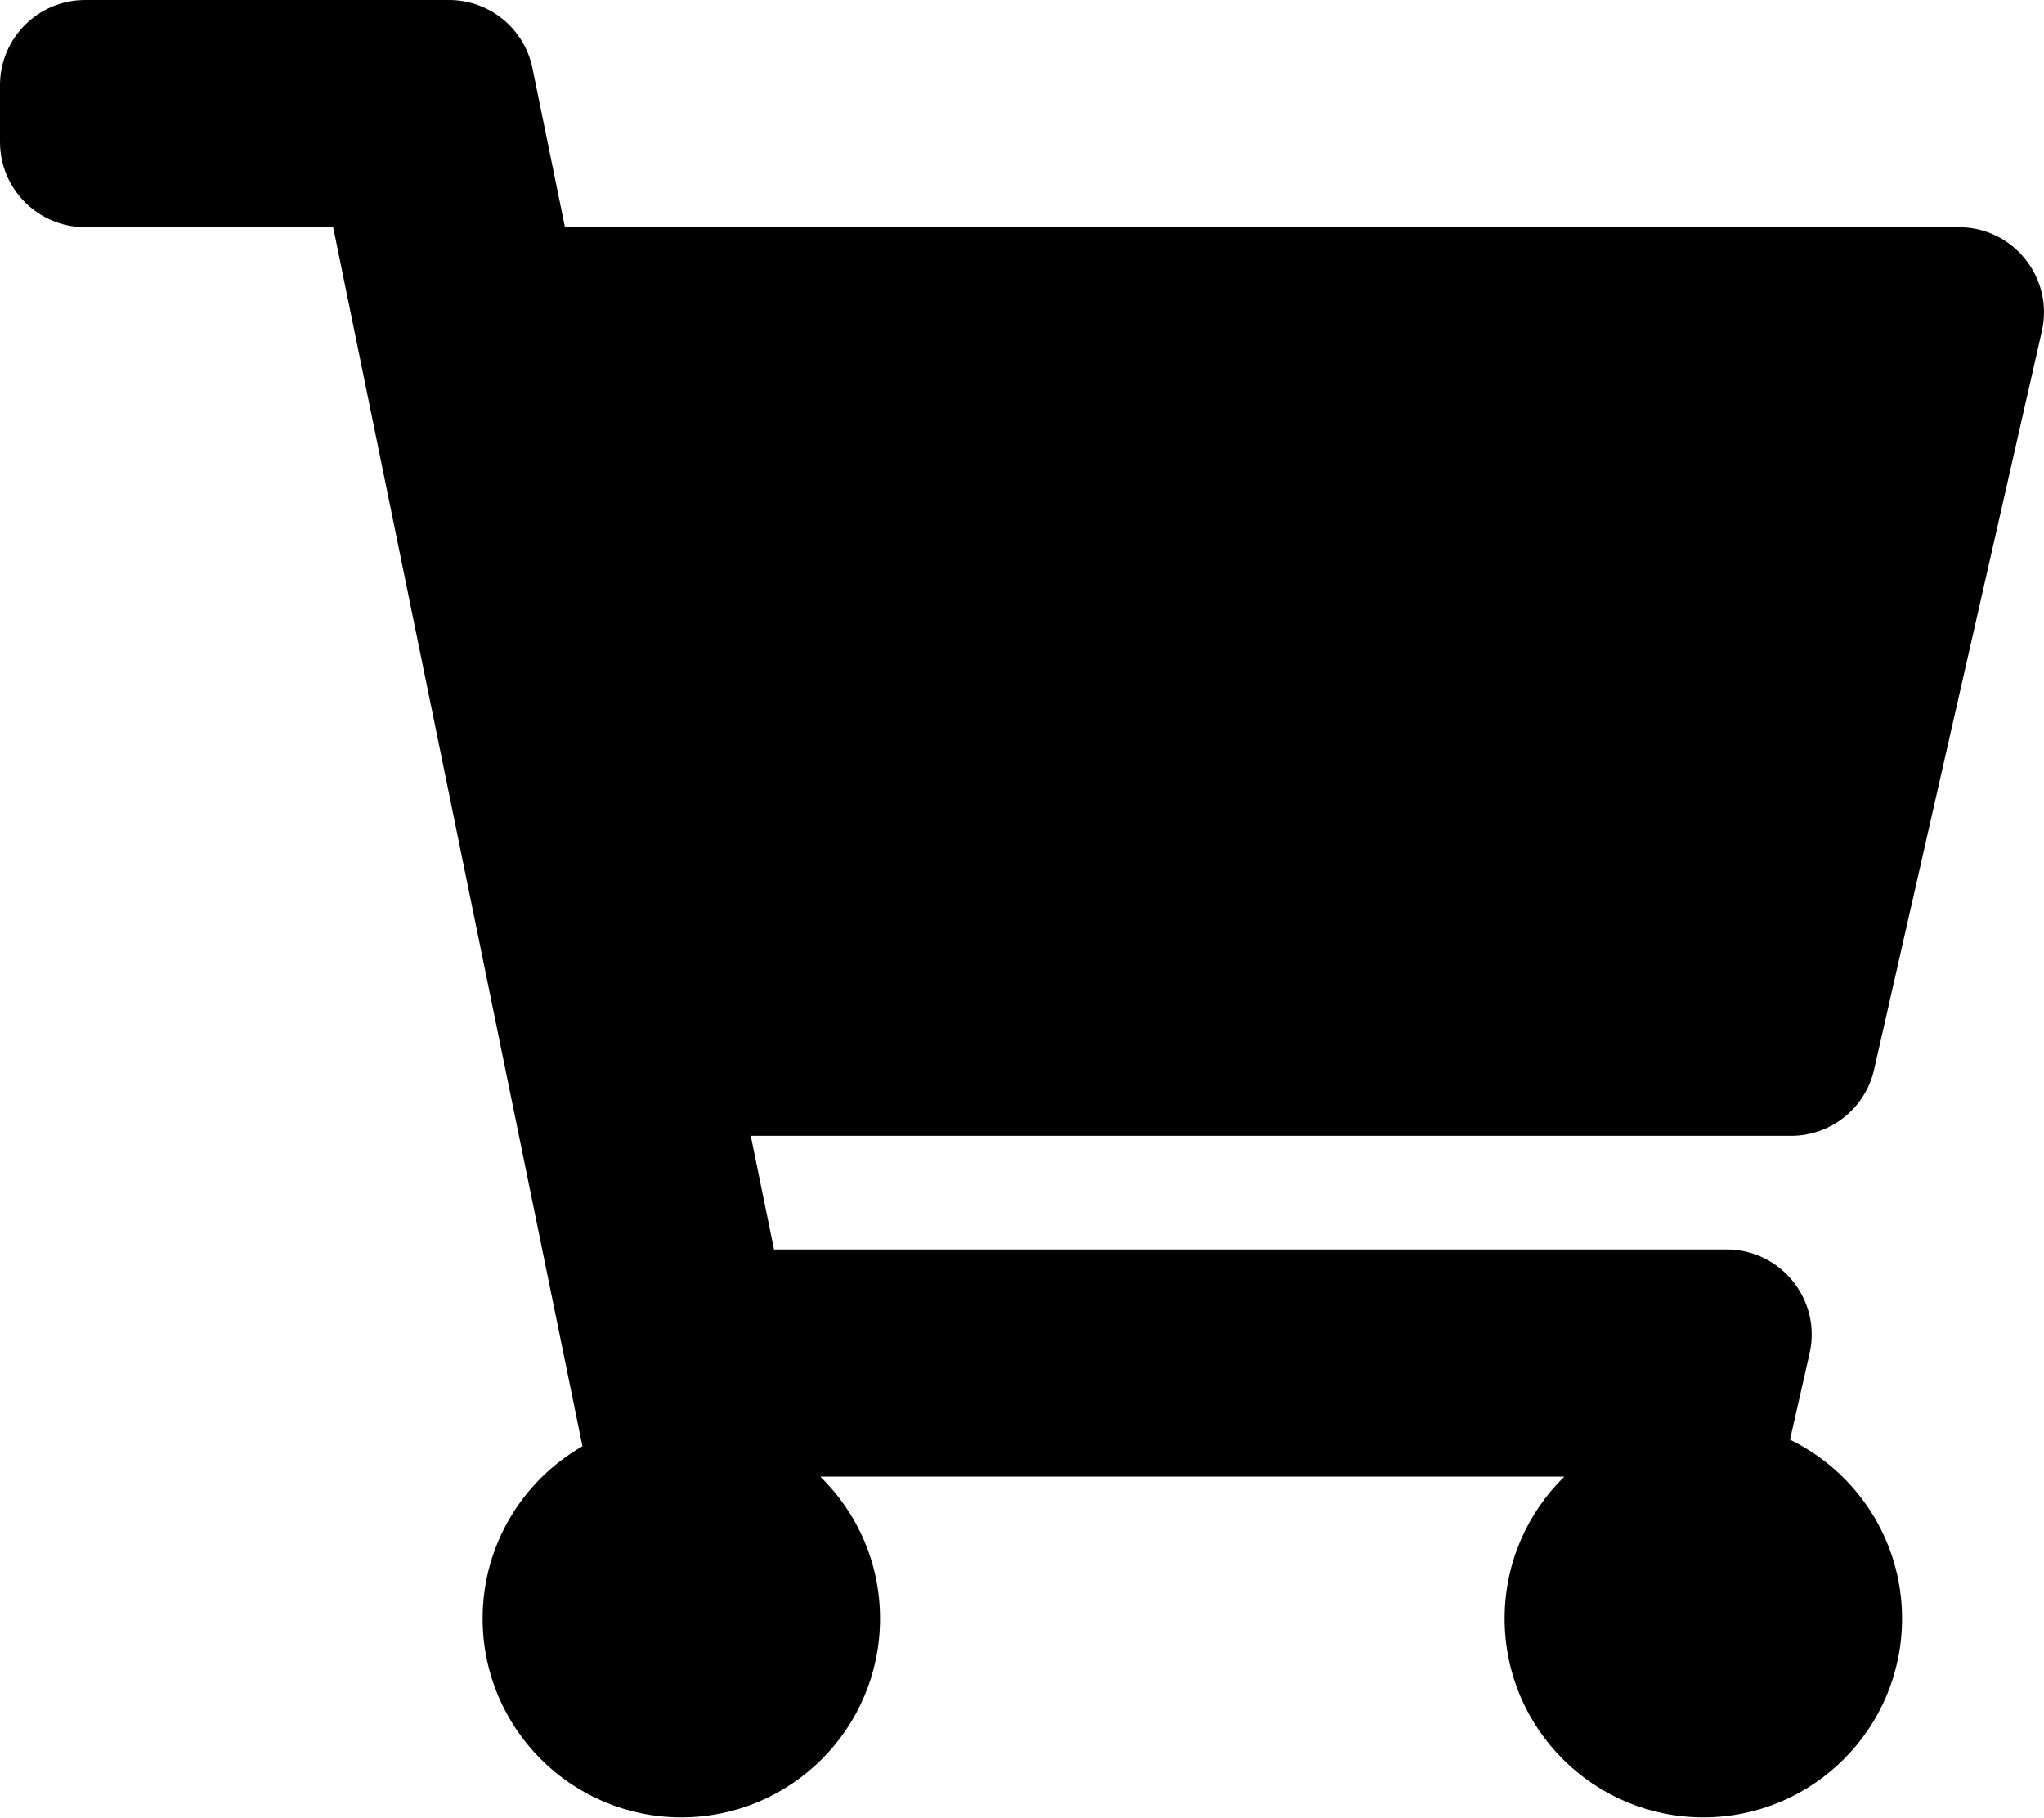
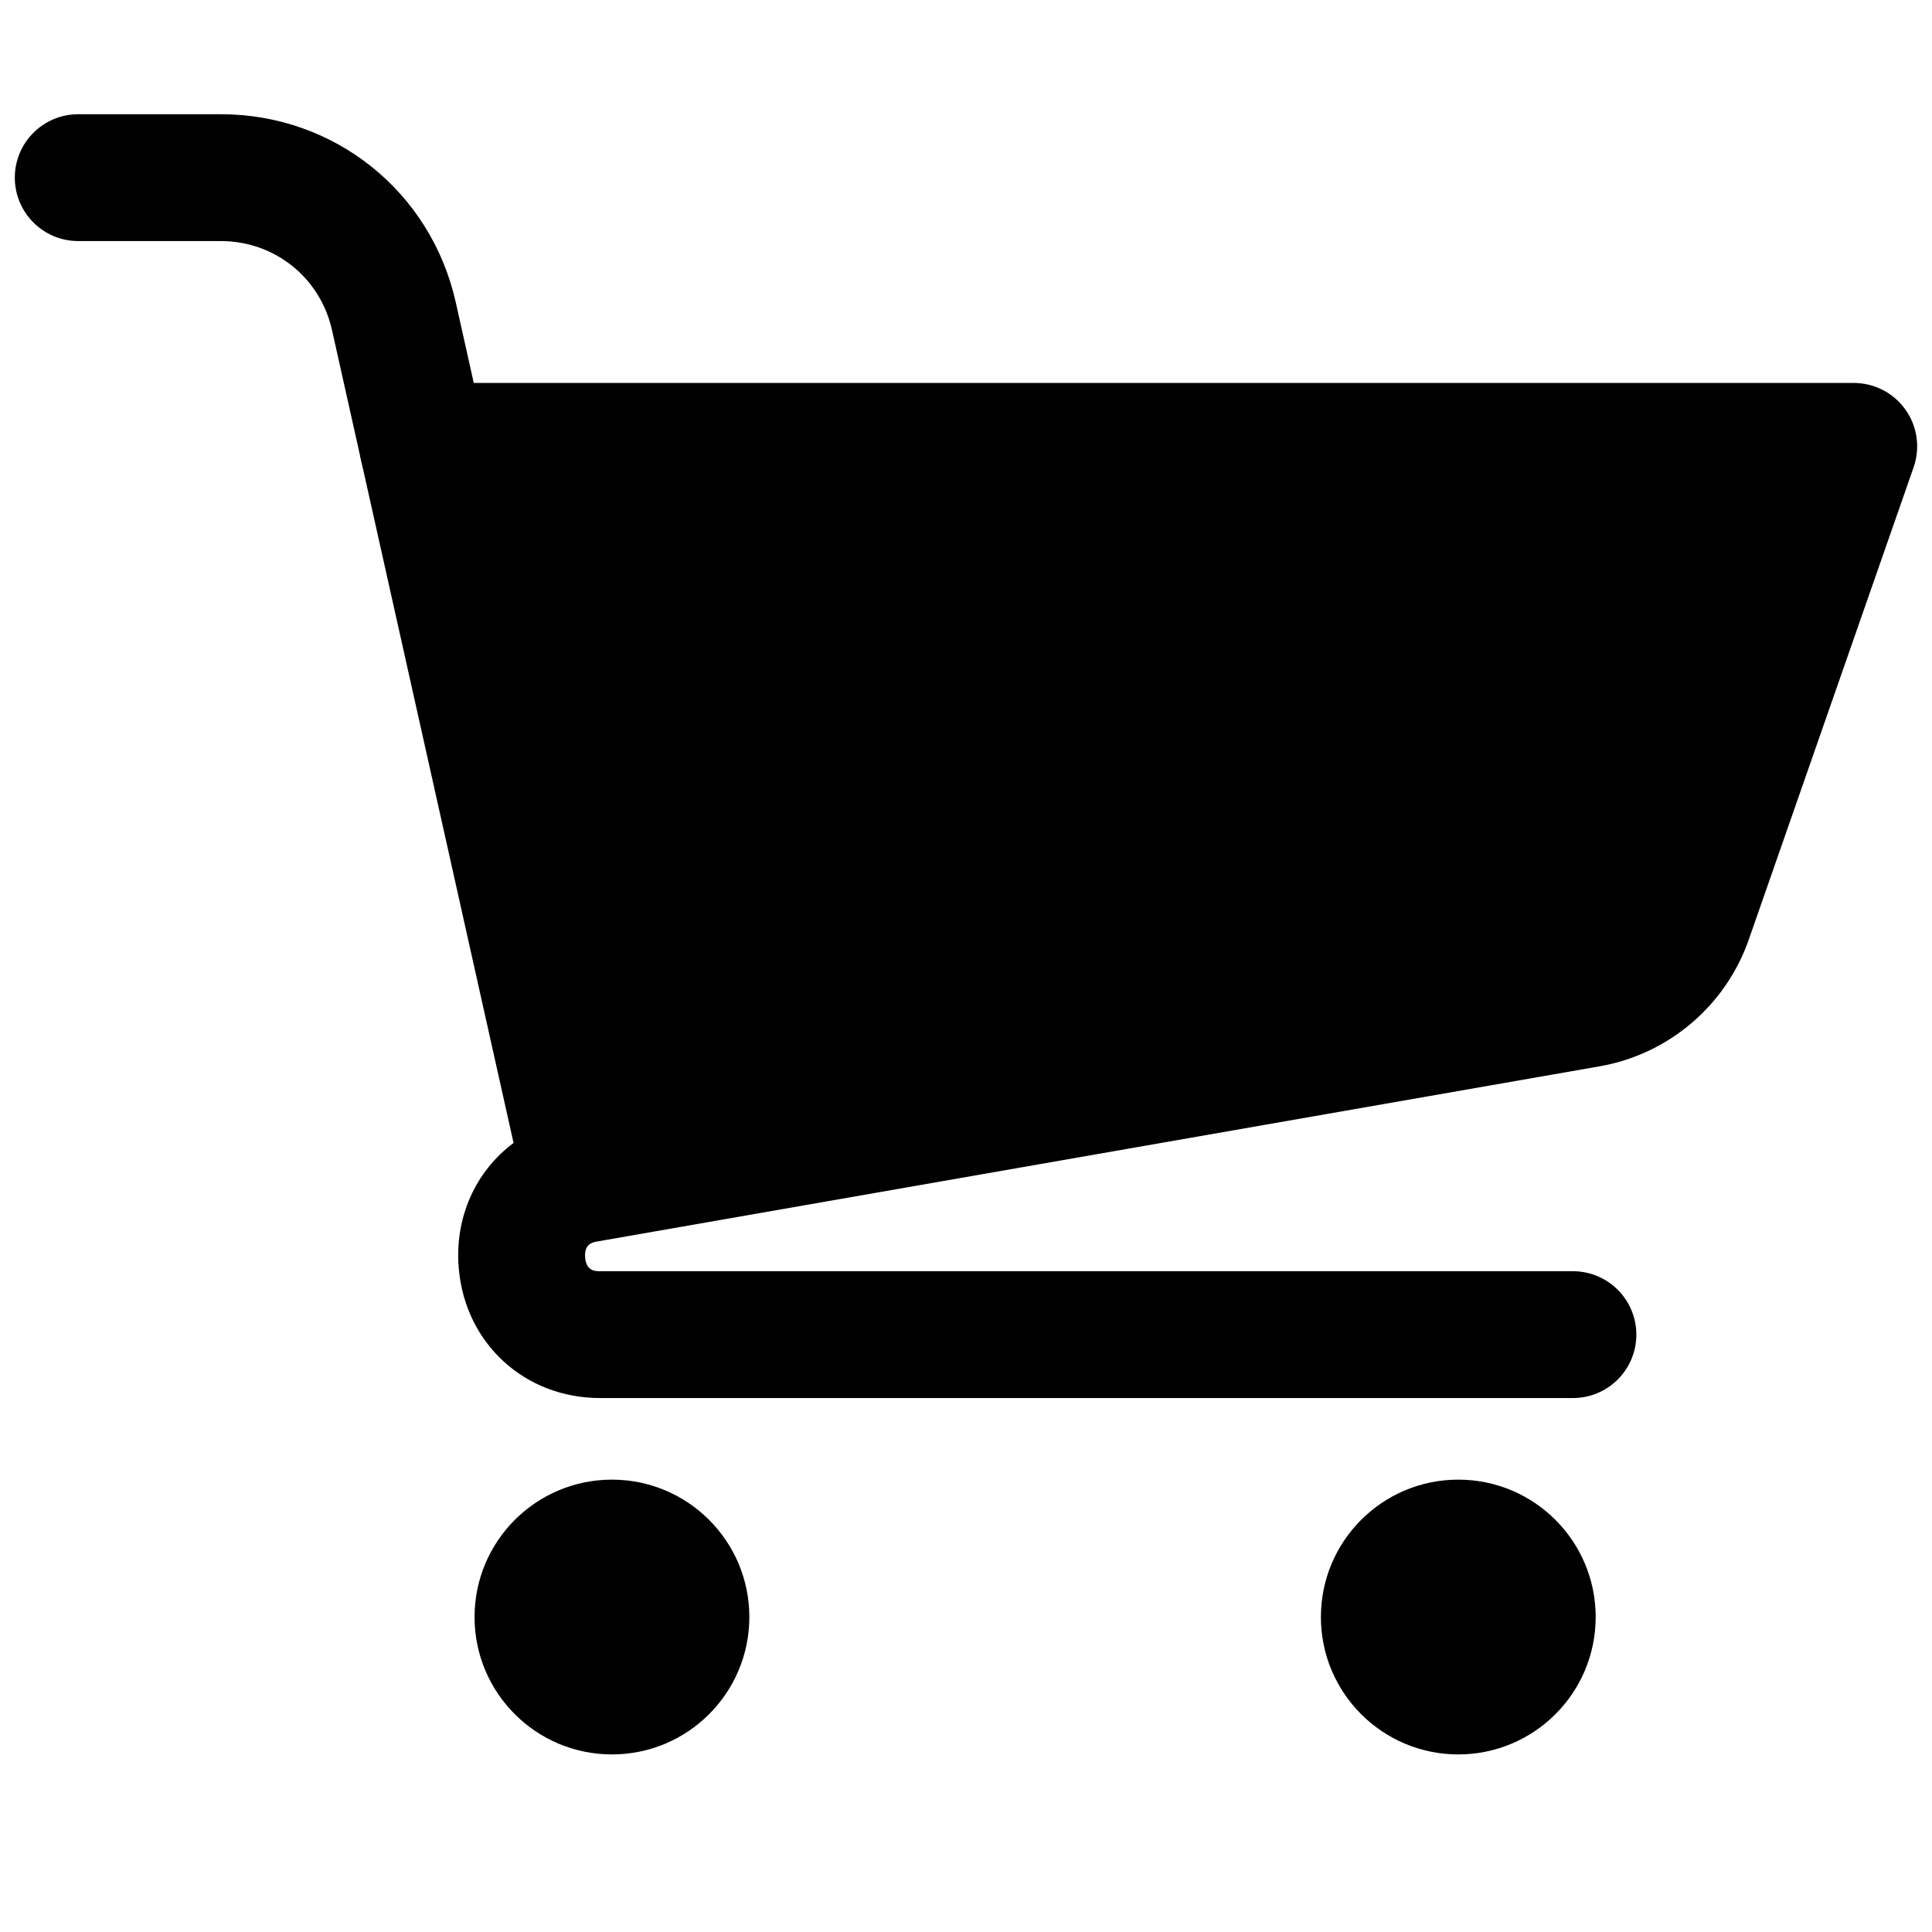
- <svg xmlns="http://www.w3.org/2000/svg" aria-hidden="true" focusable="false" data-prefix="fas" data-icon="shopping-cart" class="svg-inline--fa fa-shopping-cart fa-w-18" role="img" viewBox="0 0 576 512">
-   <path fill="currentColor" d="M528.12 301.319l47.273-208C578.806 78.301 567.391 64 551.99 64H159.208l-9.166-44.81C147.758 8.021 137.93 0 126.529 0H24C10.745 0 0 10.745 0 24v16c0 13.255 10.745 24 24 24h69.883l70.248 343.435C147.325 417.1 136 435.222 136 456c0 30.928 25.072 56 56 56s56-25.072 56-56c0-15.674-6.447-29.835-16.824-40h209.647C430.447 426.165 424 440.326 424 456c0 30.928 25.072 56 56 56s56-25.072 56-56c0-22.172-12.888-41.332-31.579-50.405l5.517-24.276c3.413-15.018-8.002-29.319-23.403-29.319H218.117l-6.545-32h293.145c11.206 0 20.92-7.754 23.403-18.681z" />
+ <svg xmlns="http://www.w3.org/2000/svg" version="1.1" width="256" height="256" viewBox="0 0 256 256" xml:space="preserve">
+   <defs>
+ </defs>
+   <g transform="translate(128 128) scale(0.72 0.72)" style="">
+     <g style="stroke: none; stroke-width: 0; stroke-dasharray: none; stroke-linecap: butt; stroke-linejoin: miter; stroke-miterlimit: 10; fill: none; fill-rule: nonzero; opacity: 1;" transform="translate(-175.05 -175.05) scale(3.89 3.89)">
+       <path d="M 73.713 65.44 H 27.689 c -3.566 0 -6.377 -2.578 -6.686 -6.13 c -0.21 -2.426 0.807 -4.605 2.592 -5.939 L 16.381 21.07 c -0.199 -0.889 0.017 -1.819 0.586 -2.53 s 1.431 -1.124 2.341 -1.124 H 87 c 0.972 0 1.884 0.471 2.446 1.263 c 0.563 0.792 0.706 1.808 0.386 2.725 l -7.798 22.344 c -1.091 3.13 -3.798 5.429 -7.063 5.999 l -47.389 8.281 c -0.011 0.001 -0.021 0.003 -0.032 0.005 c -0.228 0.04 -0.623 0.126 -0.568 0.759 c 0.056 0.648 0.48 0.648 0.708 0.648 h 46.024 c 1.657 0 3 1.343 3 3 S 75.37 65.44 73.713 65.44 z" style="stroke: none; stroke-width: 1; stroke-dasharray: none; stroke-linecap: butt; stroke-linejoin: miter; stroke-miterlimit: 10; fill: rgb(0,0,0); fill-rule: nonzero; opacity: 1;" transform=" matrix(1 0 0 1 0 0) " stroke-linecap="round" />
+       <circle cx="28.25" cy="75.8" r="6.5" style="stroke: none; stroke-width: 1; stroke-dasharray: none; stroke-linecap: butt; stroke-linejoin: miter; stroke-miterlimit: 10; fill: rgb(0,0,0); fill-rule: nonzero; opacity: 1;" transform="  matrix(1 0 0 1 0 0) " />
+       <circle cx="68.29" cy="75.8" r="6.5" style="stroke: none; stroke-width: 1; stroke-dasharray: none; stroke-linecap: butt; stroke-linejoin: miter; stroke-miterlimit: 10; fill: rgb(0,0,0); fill-rule: nonzero; opacity: 1;" transform="  matrix(1 0 0 1 0 0) " />
+       <path d="M 19.306 23.417 c -1.374 0 -2.613 -0.95 -2.925 -2.347 l -1.375 -6.155 c -0.554 -2.48 -2.716 -4.212 -5.258 -4.212 H 3 c -1.657 0 -3 -1.343 -3 -3 s 1.343 -3 3 -3 h 6.749 c 5.372 0 9.942 3.662 11.113 8.904 l 1.375 6.155 c 0.361 1.617 -0.657 3.221 -2.274 3.582 C 19.742 23.393 19.522 23.417 19.306 23.417 z" style="stroke: none; stroke-width: 1; stroke-dasharray: none; stroke-linecap: butt; stroke-linejoin: miter; stroke-miterlimit: 10; fill: rgb(0,0,0); fill-rule: nonzero; opacity: 1;" transform=" matrix(1 0 0 1 0 0) " stroke-linecap="round" />
+     </g>
+   </g>
</svg>
